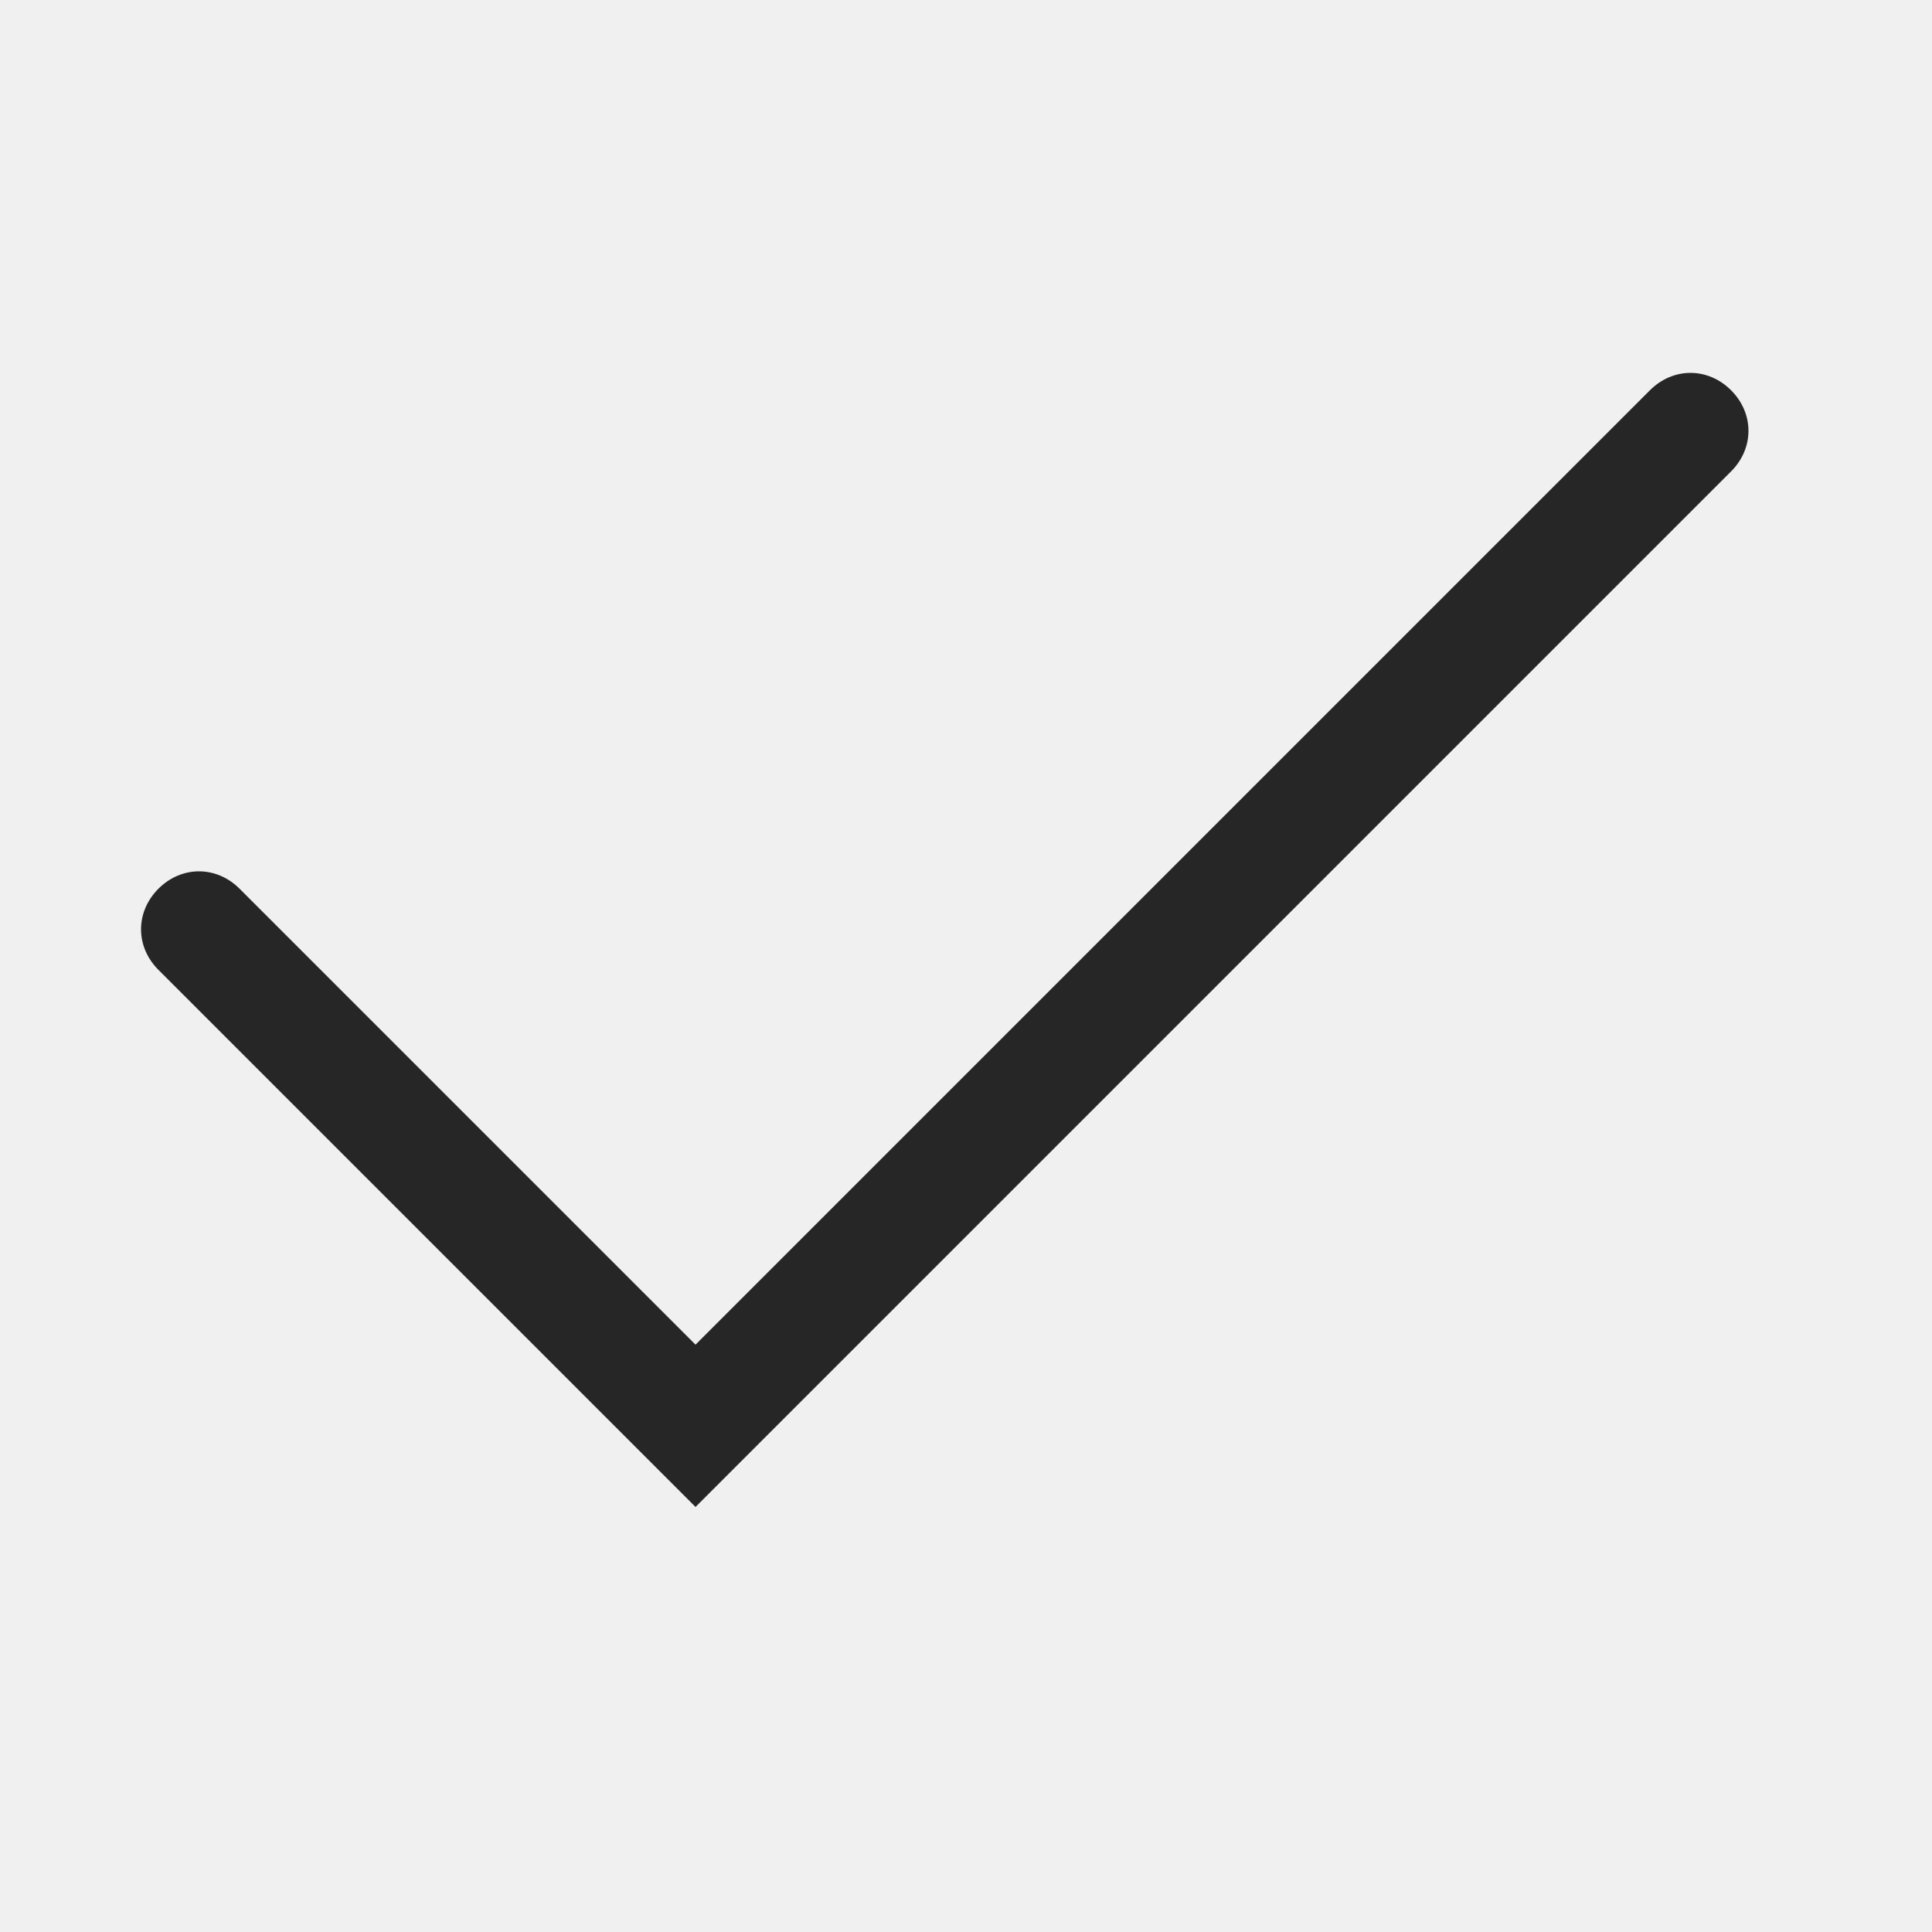
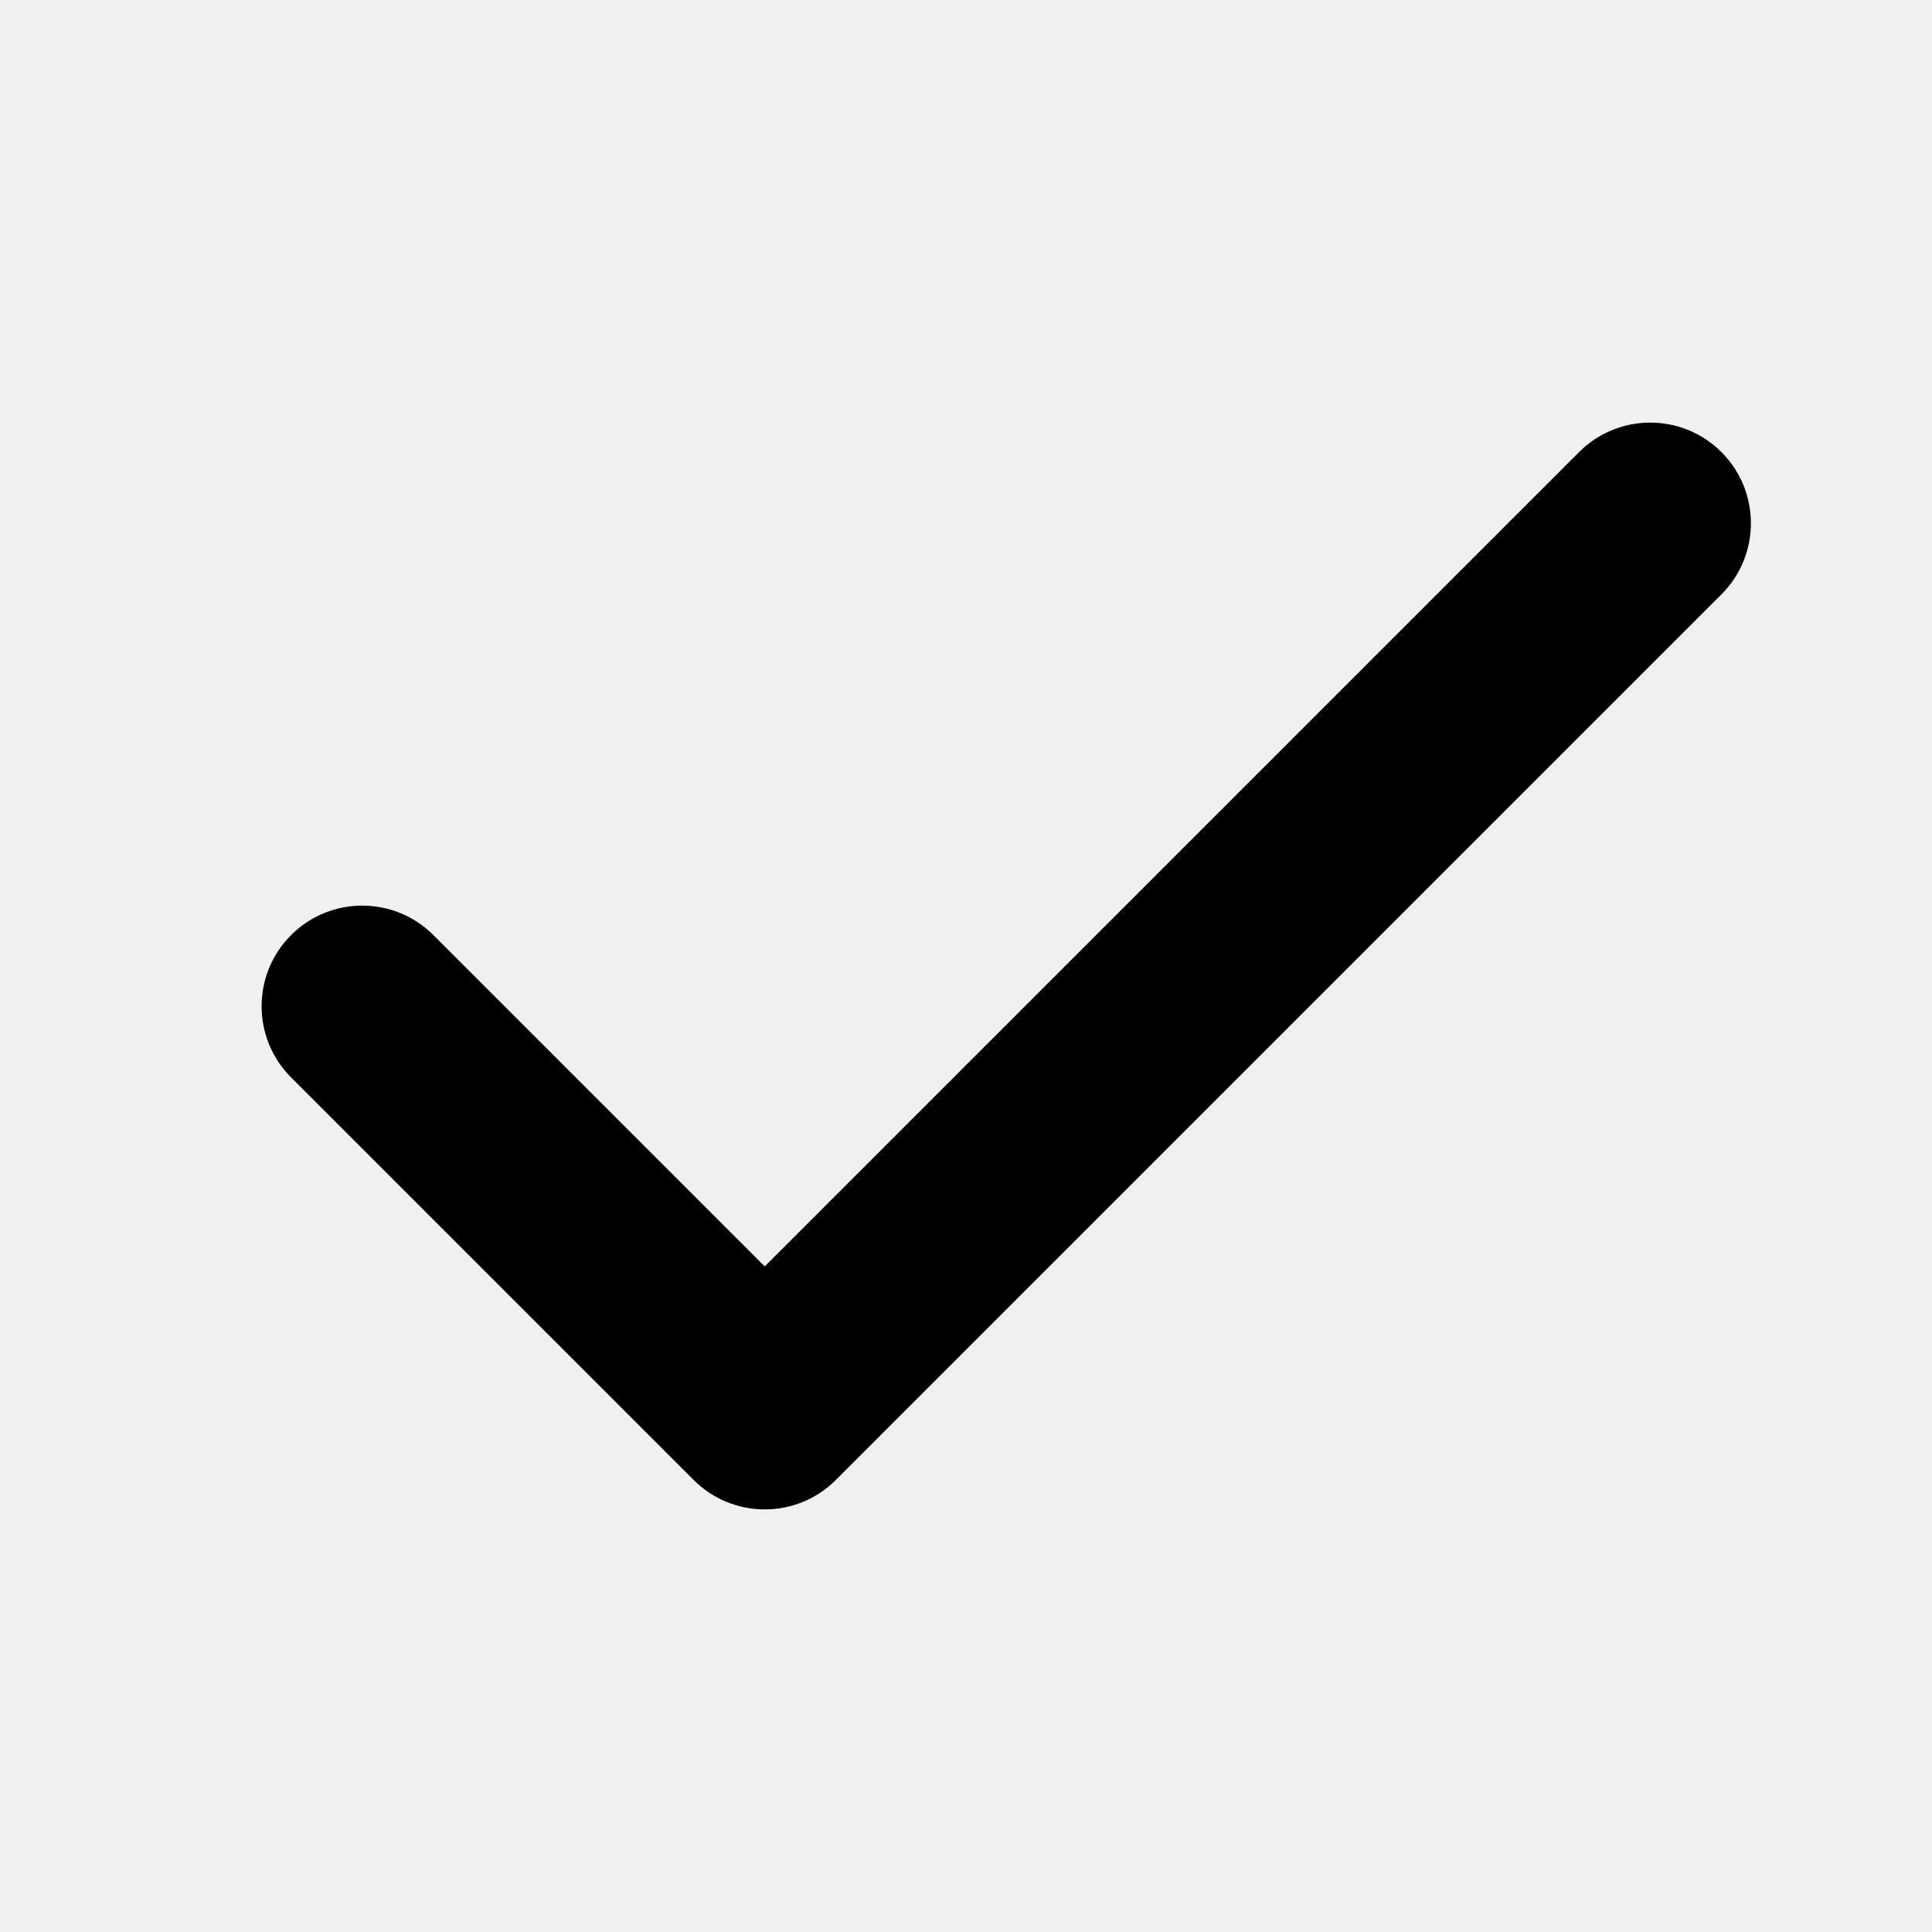
- <svg xmlns="http://www.w3.org/2000/svg" width="25px" height="25px" viewBox="0 0 25 25" version="1.1">
-   <g id="icon/action/success/default" stroke="none" stroke-width="1" fill="#ffffff" fill-rule="evenodd">
-     <path d="M22.4,5.05 C22.1,4.75 21.65,4.75 21.35,5.05 L9,17.4 L3.1,11.5 C2.8,11.2 2.35,11.2 2.05,11.5 C1.75,11.8 1.75,12.25 2.05,12.55 L9,19.5 L22.4,6.1 C22.7,5.8 22.7,5.35 22.4,5.05 Z" id="Combined-Shape" fill="#262626" />
+ <svg xmlns="http://www.w3.org/2000/svg" class="ODSIcon ODSCheckboxIcon-Checkmark ODSCheckboxIcon-Checkmark--selected-selected" width="24" height="24" viewBox="0 0 24 24" aria-hidden="true">
+   <g fill="#000">
+     <g>
+       <path clip-rule="evenodd" fill-rule="evenodd" d="M21.384 5.616a1.25 1.25 0 0 1 0 1.768l-11 11a1.25 1.25 0 0 1-1.768 0l-5-5a1.25 1.25 0 0 1 1.768-1.768L9.5 15.732 19.616 5.616a1.25 1.25 0 0 1 1.768 0" />
+     </g>
  </g>
</svg>
